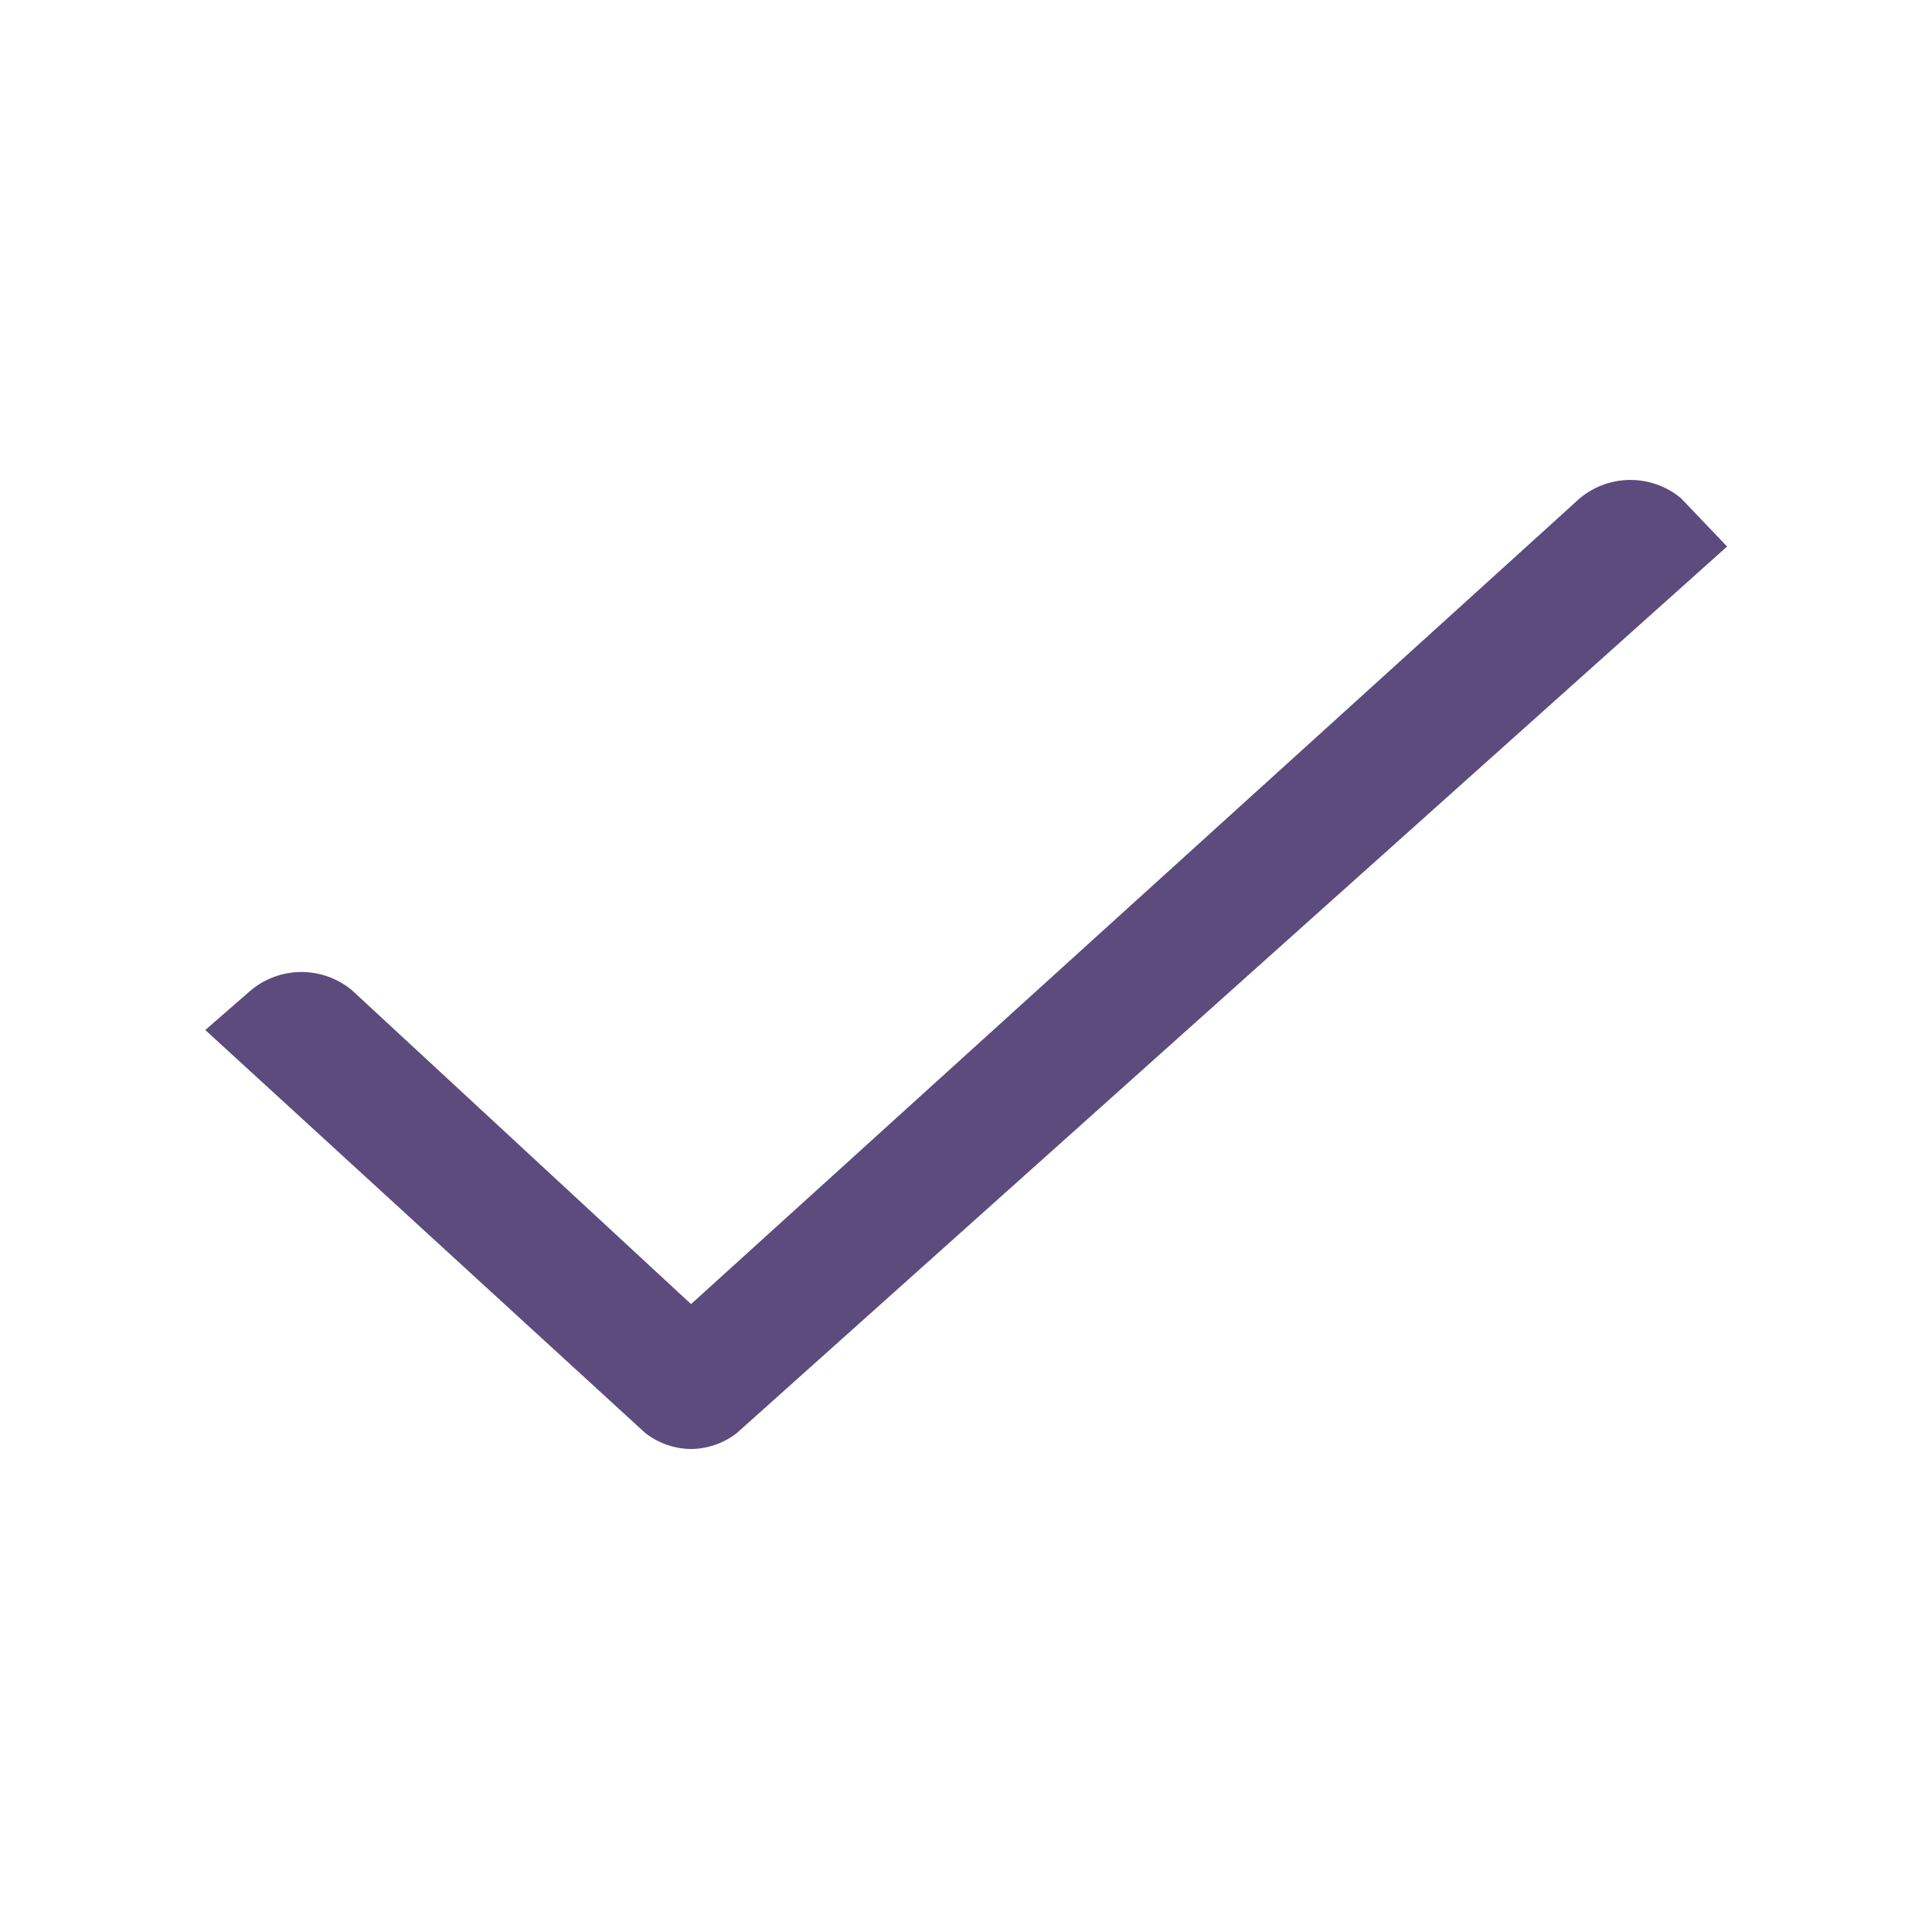
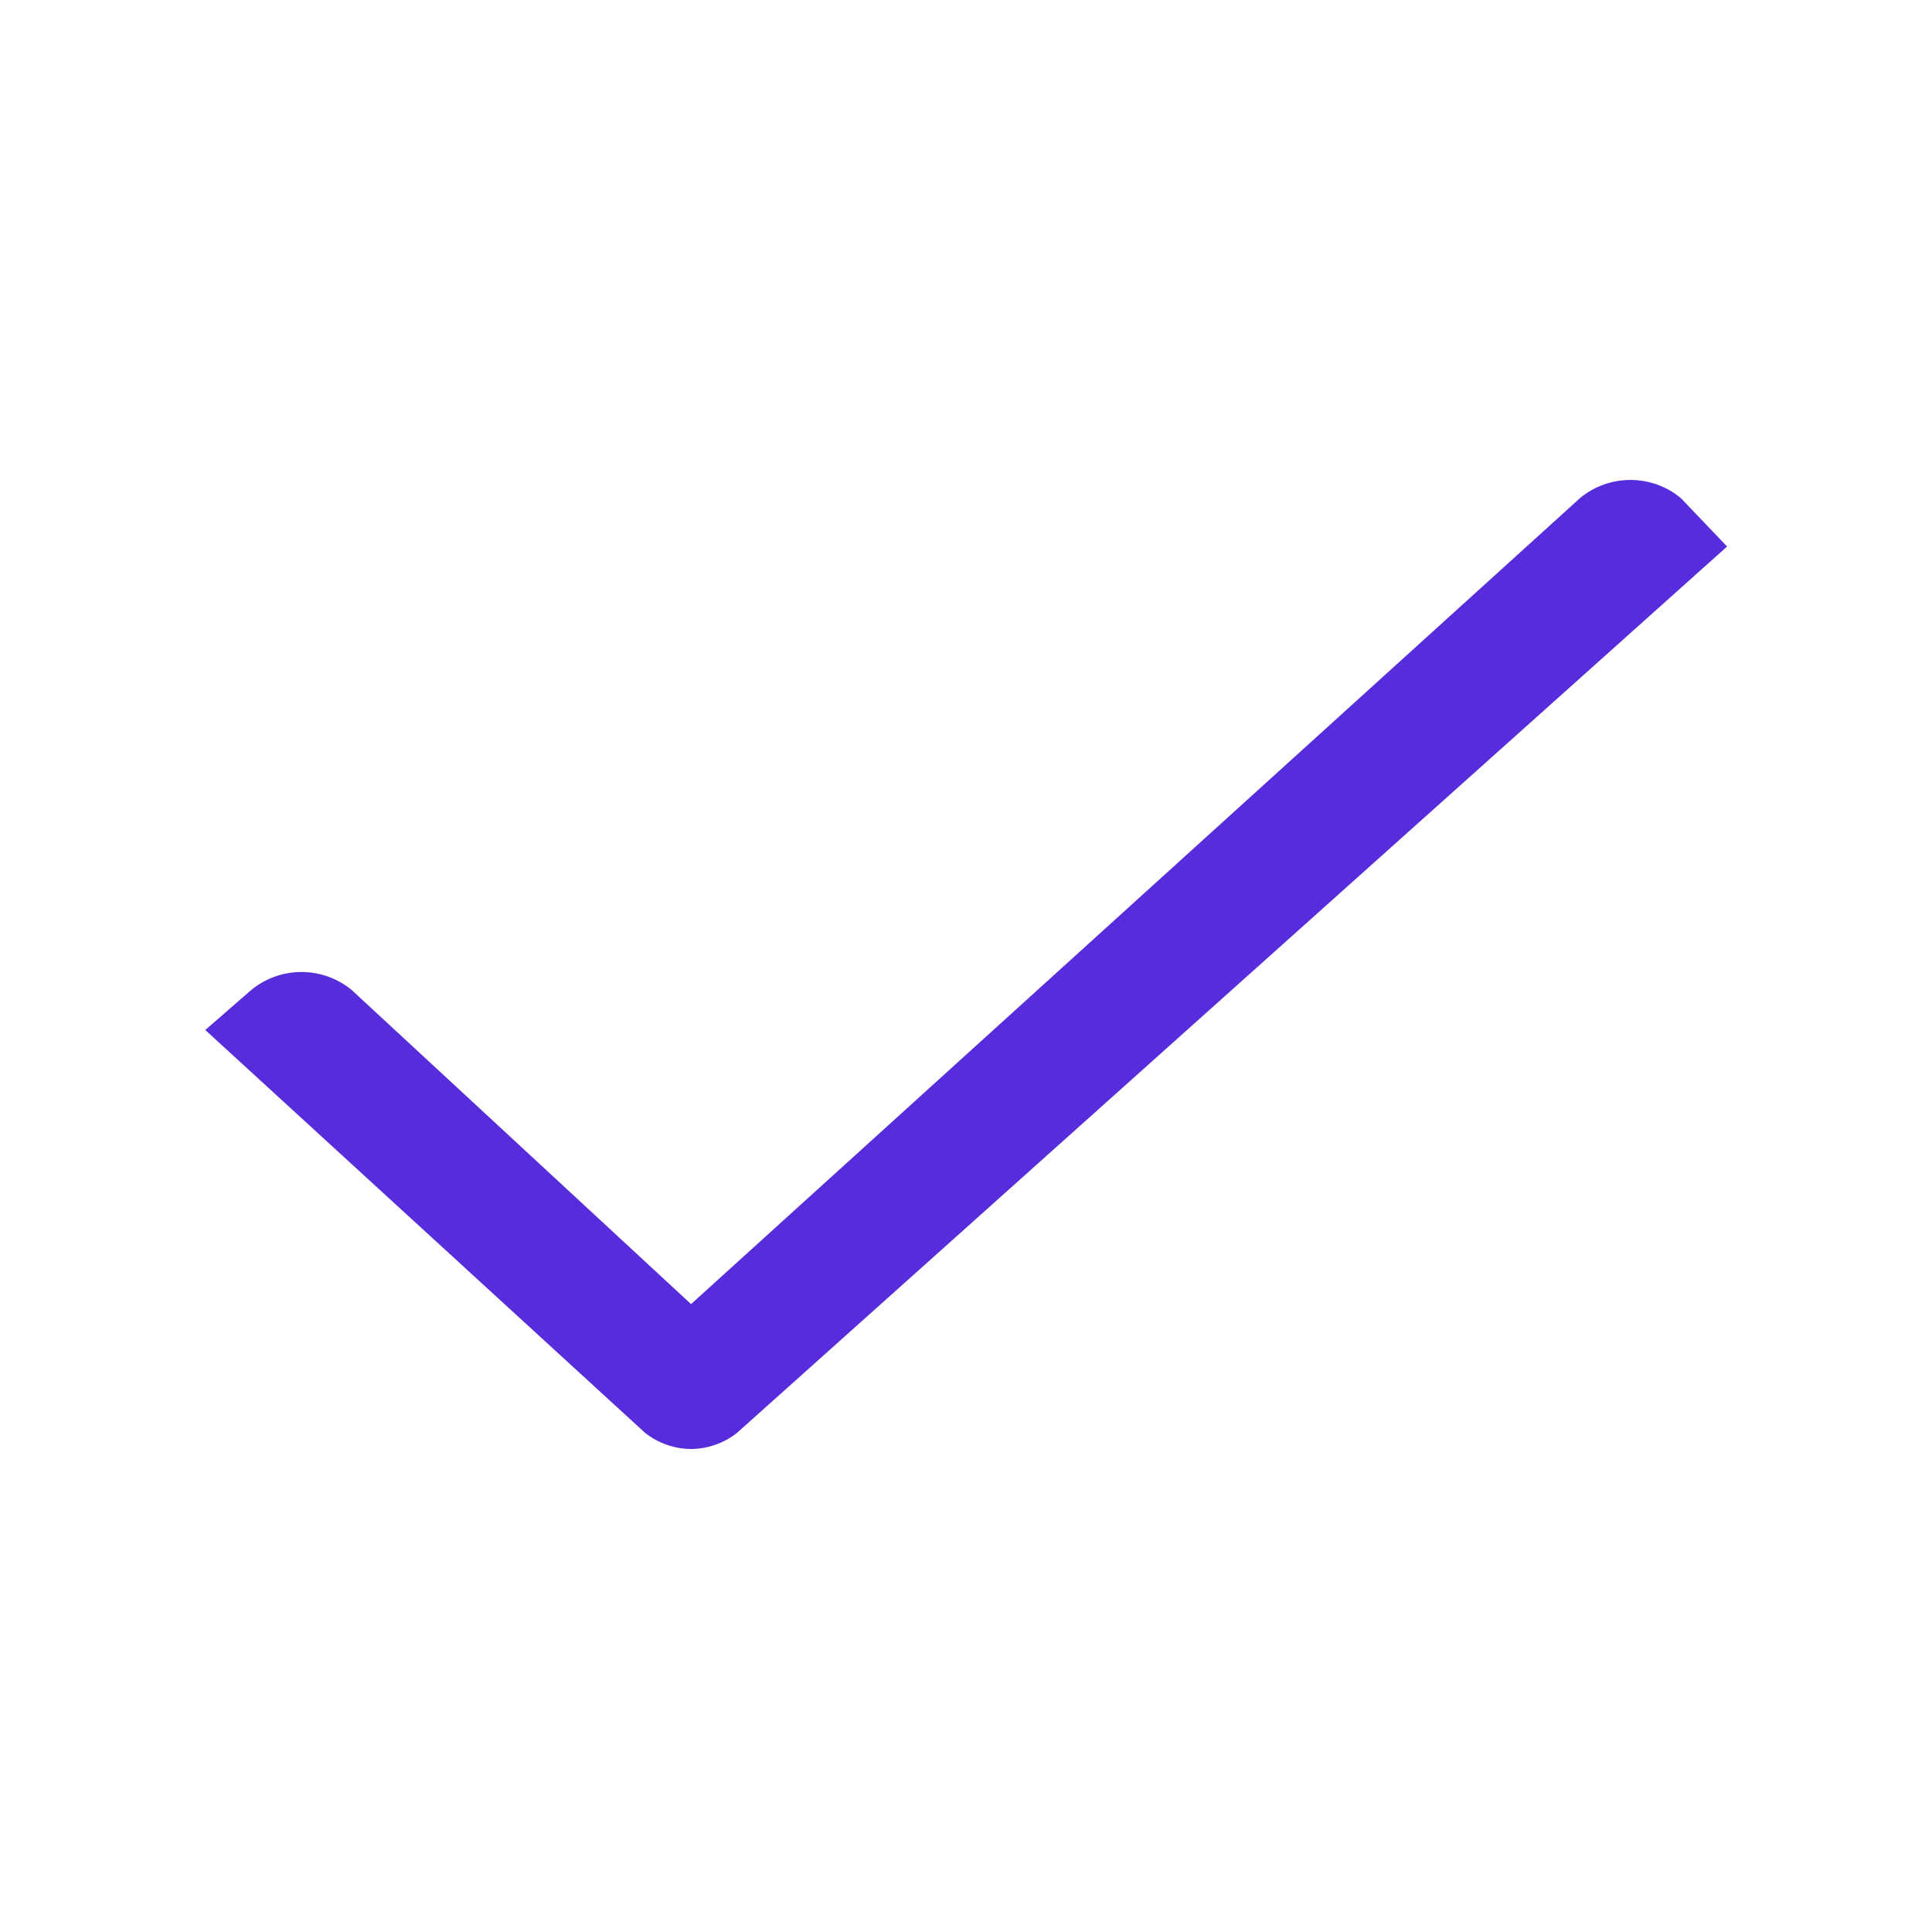
<svg xmlns="http://www.w3.org/2000/svg" id="ic_check" width="16" height="16" viewBox="0 0 16 16" shape-rendering="geometricPrecision">
  <defs>
    <style type="text/css">
-             .cls-1{fill:none}.cls-2{fill:#5c4b7d}
+             .cls-1{fill:none}.cls-2{fill:#562cdd}
        </style>
  </defs>
  <path id="Rectangle_3779" d="M0 0h16v16H0z" class="cls-1" data-name="Rectangle 3779" />
  <path id="Path_18587" d="M13.92 4.125a.655.655 0 0 0-.835 0L5.723 10.8 2.914 8.2a.655.655 0 0 0-.835 0l-.379.33 3.643 3.337a.624.624 0 0 0 .38.133.624.624 0 0 0 .38-.133l8.2-7.341z" class="cls-2" data-name="Path 18587" />
</svg>
